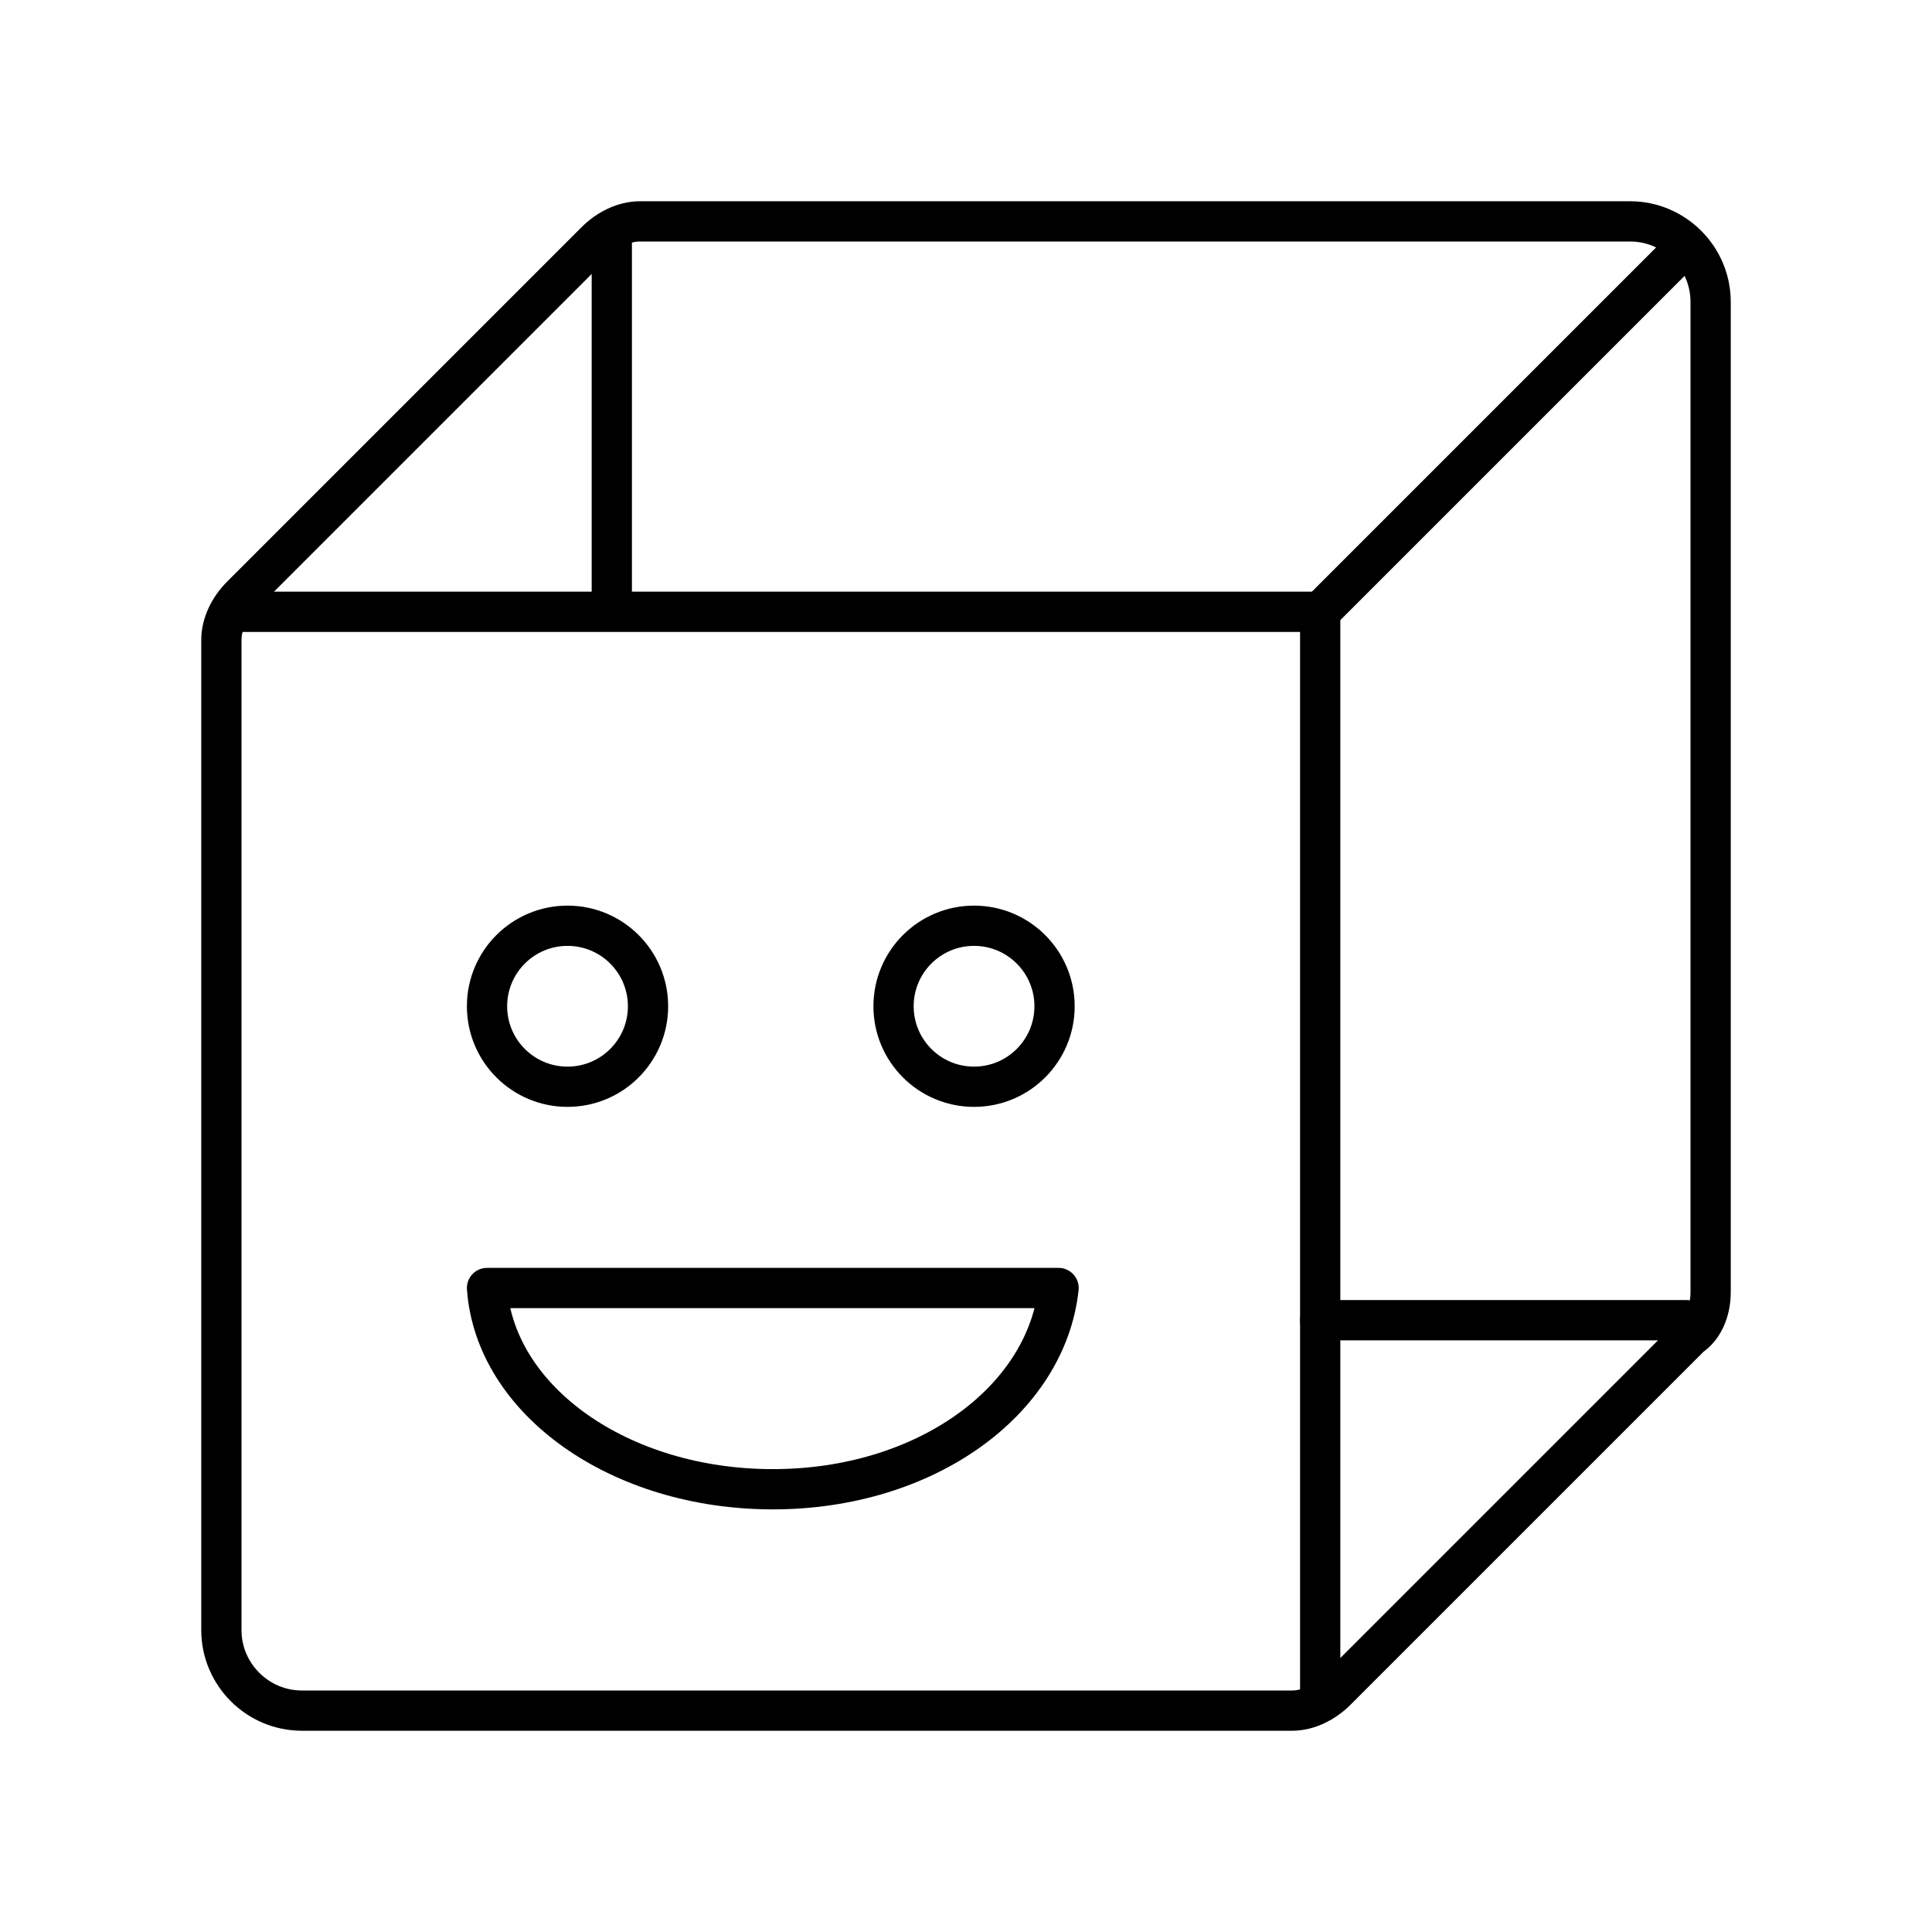
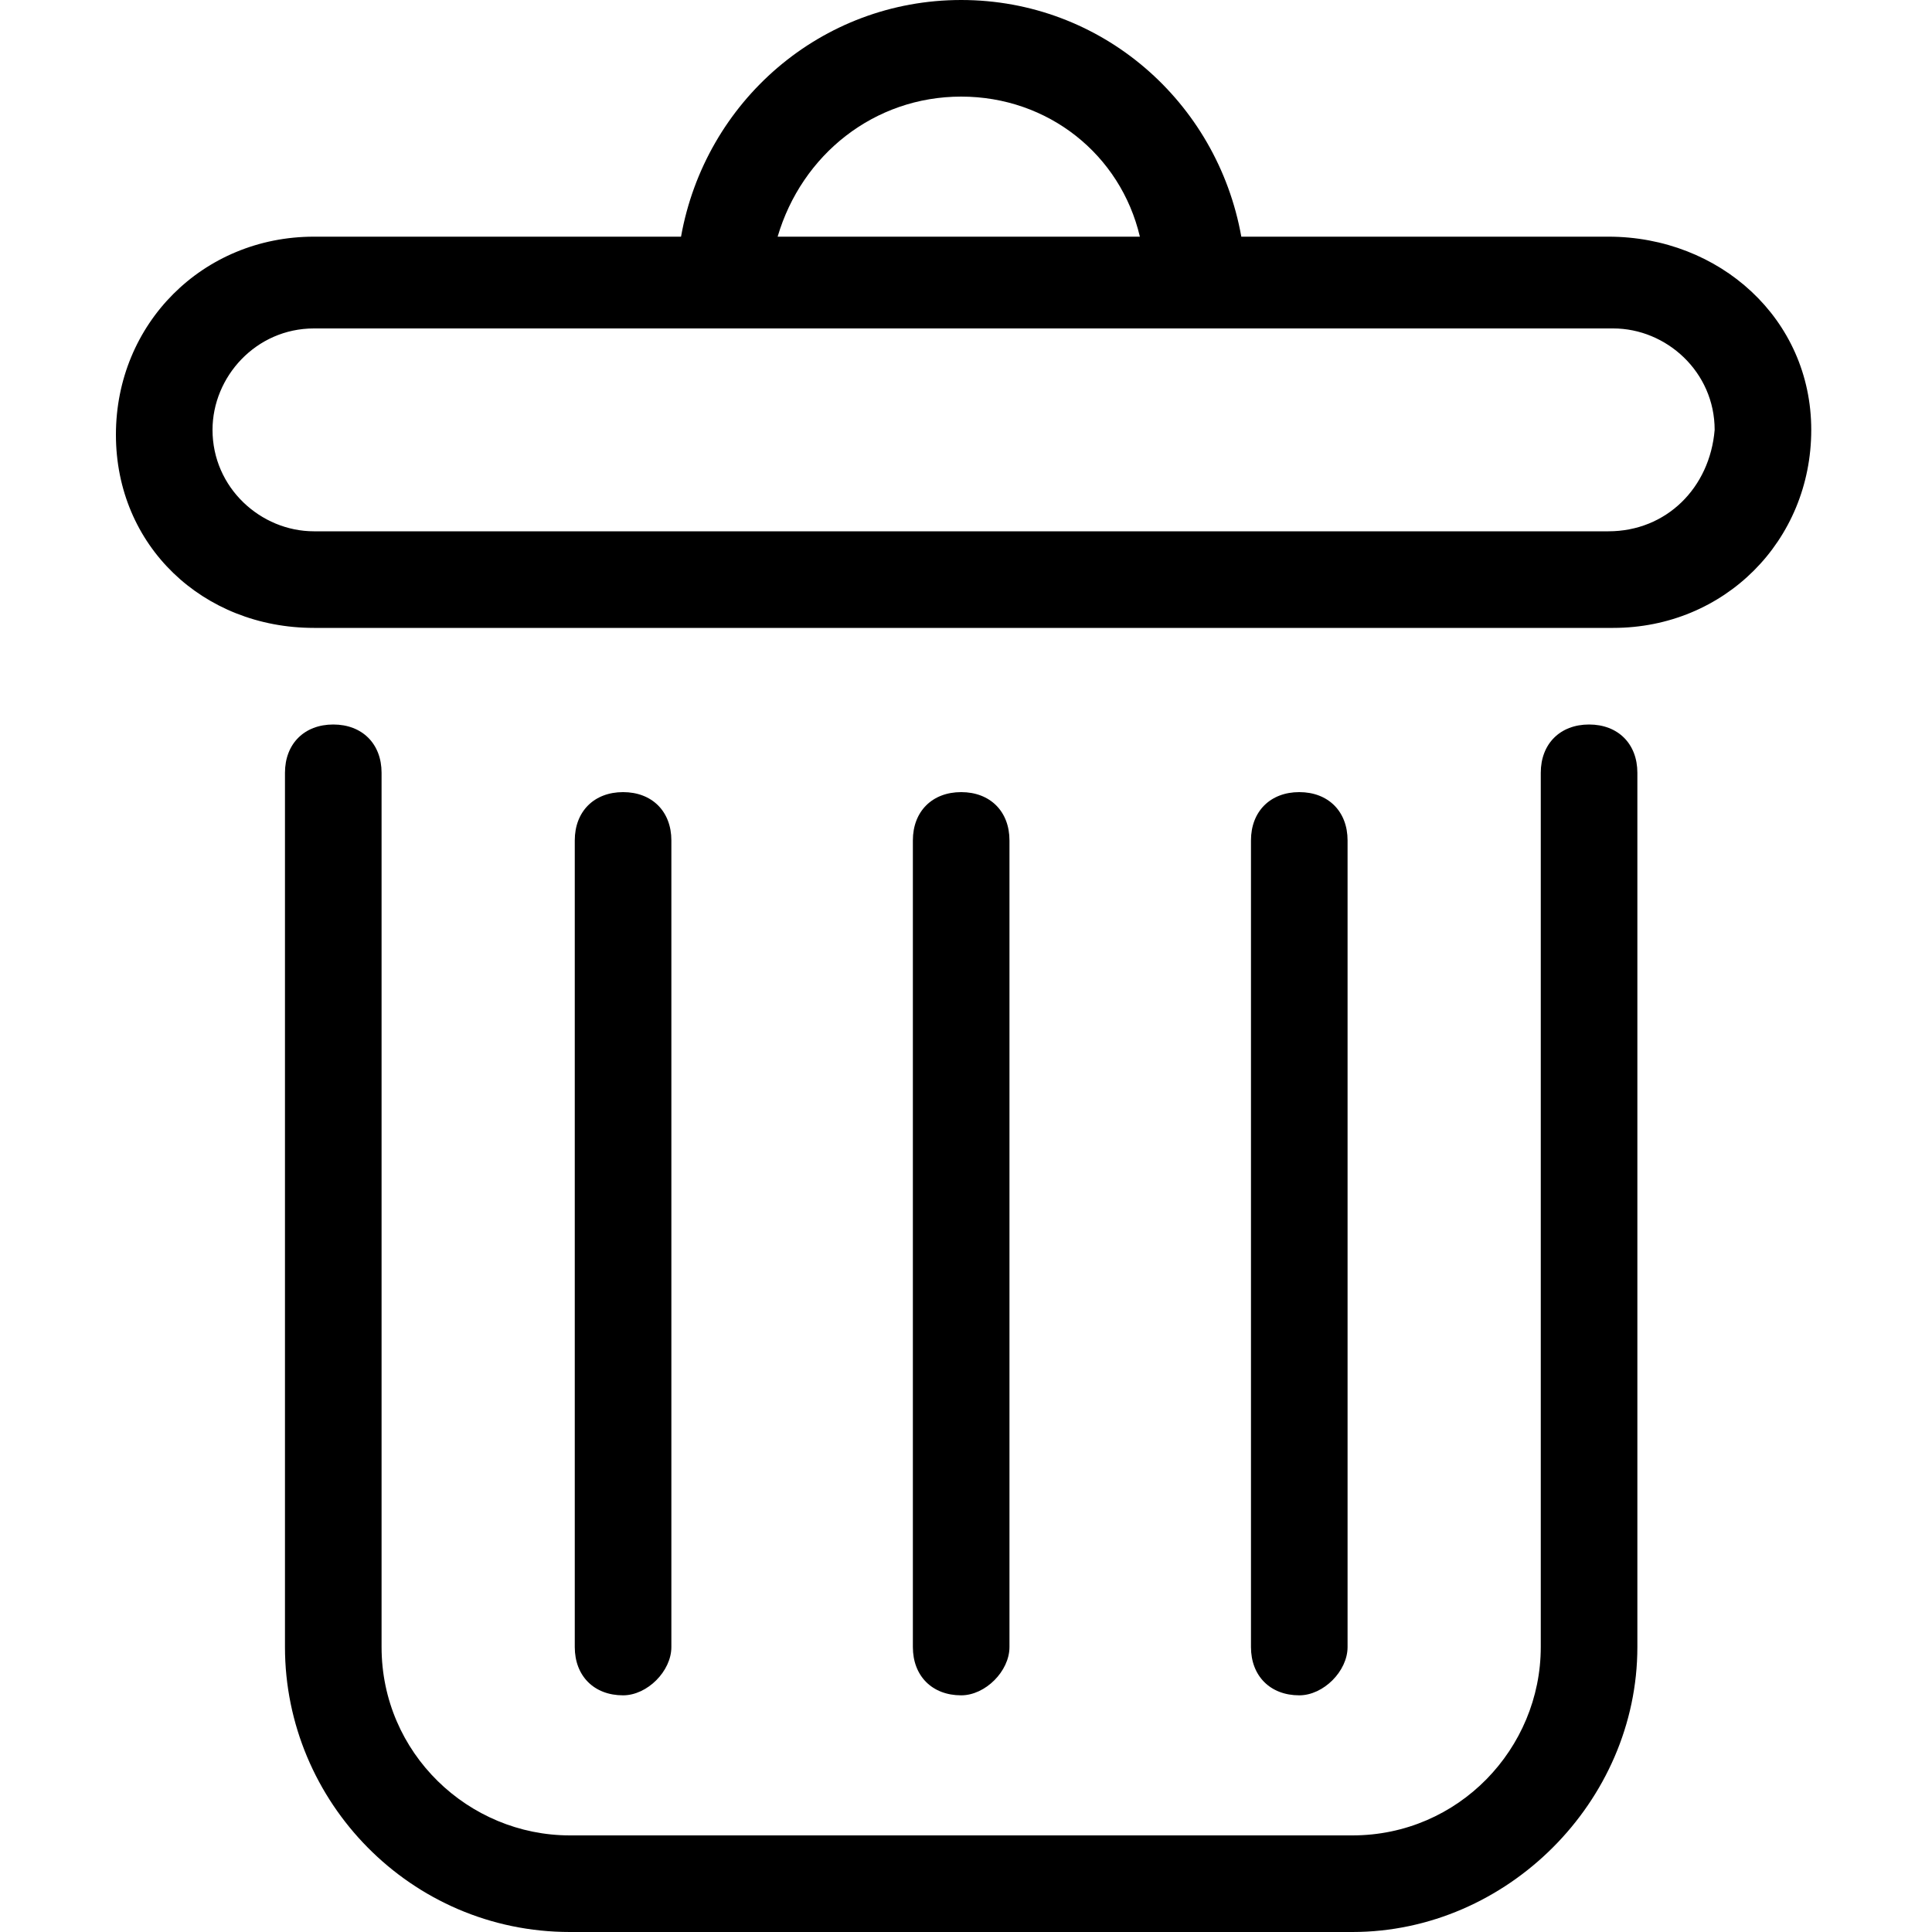
- <svg xmlns="http://www.w3.org/2000/svg" width="800px" height="800px" viewBox="0 0 48 48" id="b">
-   <defs>
-     <style>.c{fill:none;stroke:#000000;stroke-linecap:round;stroke-linejoin:round;}</style>
-   </defs>
-   <polyline class="c" points="32.8 42 32.8 15.2 6 15.2" />
-   <line class="c" x1="15.2" y1="5.8" x2="15.2" y2="14.9" />
-   <line class="c" x1="32.8" y1="32.8" x2="41.9" y2="32.8" />
-   <line class="c" x1="32.8" y1="15.2" x2="41.9" y2="6.1" />
-   <path class="c" d="m42.5,32.1V7.5c0-1.1-.9-2-2-2H15.9c-.4,0-.8.2-1.1.5L6,14.8c-.3.3-.5.7-.5,1.1v24.6c0,1.1.9,2,2,2h24.6c.4,0,.8-.2,1.1-.5l8.8-8.8c.3-.2.5-.6.5-1.1Z" />
-   <path class="c" d="m12.1,32c.2,2.8,3.3,5,7.1,5s6.8-2.2,7.1-5h-14.2Z" />
-   <circle class="c" cx="14.1" cy="25" r="2" />
-   <circle class="c" cx="24.2" cy="25" r="2" />
+ <svg xmlns="http://www.w3.org/2000/svg" enable-background="new 0 0 40 40" id="Слой_1" version="1.1" viewBox="0 0 40 40" xml:space="preserve">
+   <g>
+     <path d="M28,40H11.8c-3.3,0-5.9-2.7-5.9-5.9V16c0-0.6,0.4-1,1-1s1,0.4,1,1v18.1c0,2.2,1.8,3.9,3.9,3.9H28c2.2,0,3.9-1.8,3.9-3.9V16   c0-0.6,0.4-1,1-1s1,0.4,1,1v18.1C33.9,37.3,31.2,40,28,40z" />
+   </g>
+   <g>
+     <path d="M33.3,4.9h-7.6C25.2,2.1,22.8,0,19.9,0s-5.3,2.1-5.8,4.9H6.5c-2.3,0-4.1,1.8-4.1,4.1S4.2,13,6.5,13h26.9   c2.3,0,4.1-1.8,4.1-4.1S35.6,4.9,33.3,4.9z M19.9,2c1.8,0,3.3,1.2,3.7,2.9h-7.5C16.6,3.2,18.1,2,19.9,2z M33.3,11H6.5   c-1.1,0-2.1-0.9-2.1-2.1c0-1.1,0.9-2.1,2.1-2.1h26.9c1.1,0,2.1,0.9,2.1,2.1C35.4,10.1,34.5,11,33.3,11z" />
+   </g>
+   <g>
+     <path d="M12.9,35.1c-0.6,0-1-0.4-1-1V17.4c0-0.6,0.4-1,1-1s1,0.4,1,1v16.7C13.9,34.6,13.4,35.1,12.9,35.1z" />
+   </g>
+   <g>
+     <path d="M26.9,35.1c-0.6,0-1-0.4-1-1V17.4c0-0.6,0.4-1,1-1s1,0.4,1,1v16.7C27.9,34.6,27.4,35.1,26.9,35.1z" />
+   </g>
+   <g>
+     <path d="M19.9,35.1c-0.6,0-1-0.4-1-1V17.4c0-0.6,0.4-1,1-1s1,0.4,1,1v16.7C20.9,34.6,20.4,35.1,19.9,35.1z" />
+   </g>
</svg>
